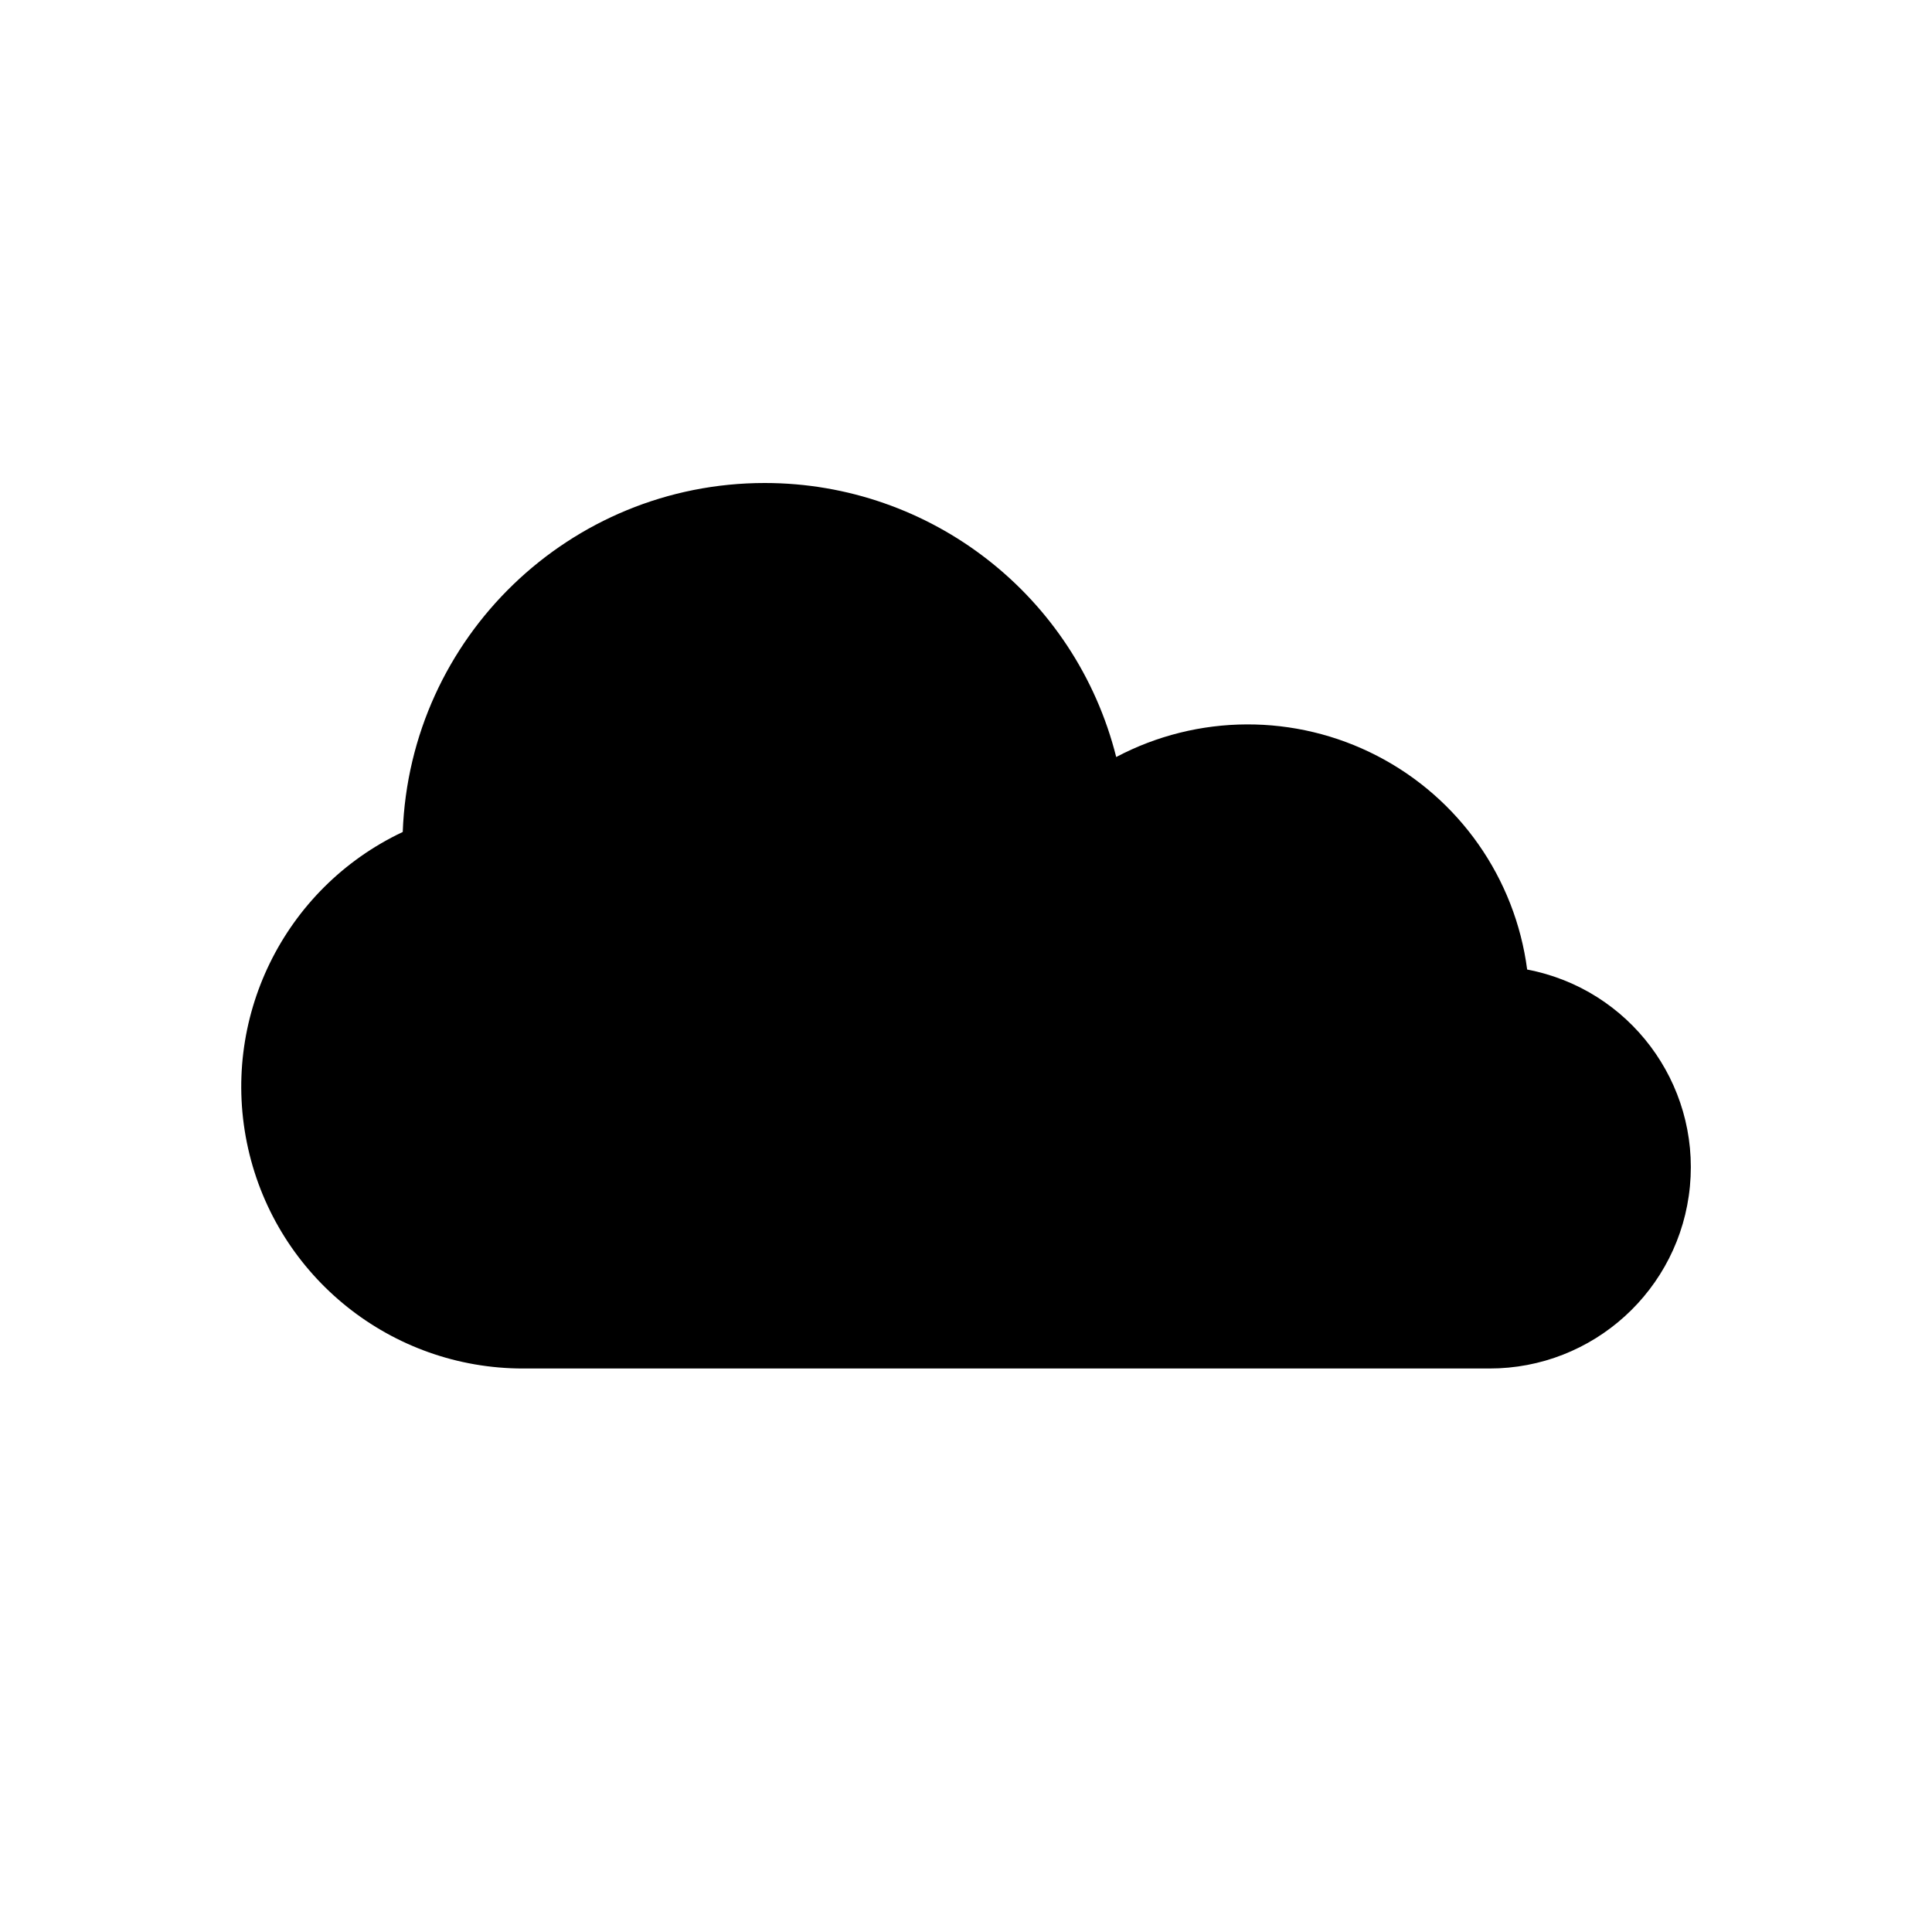
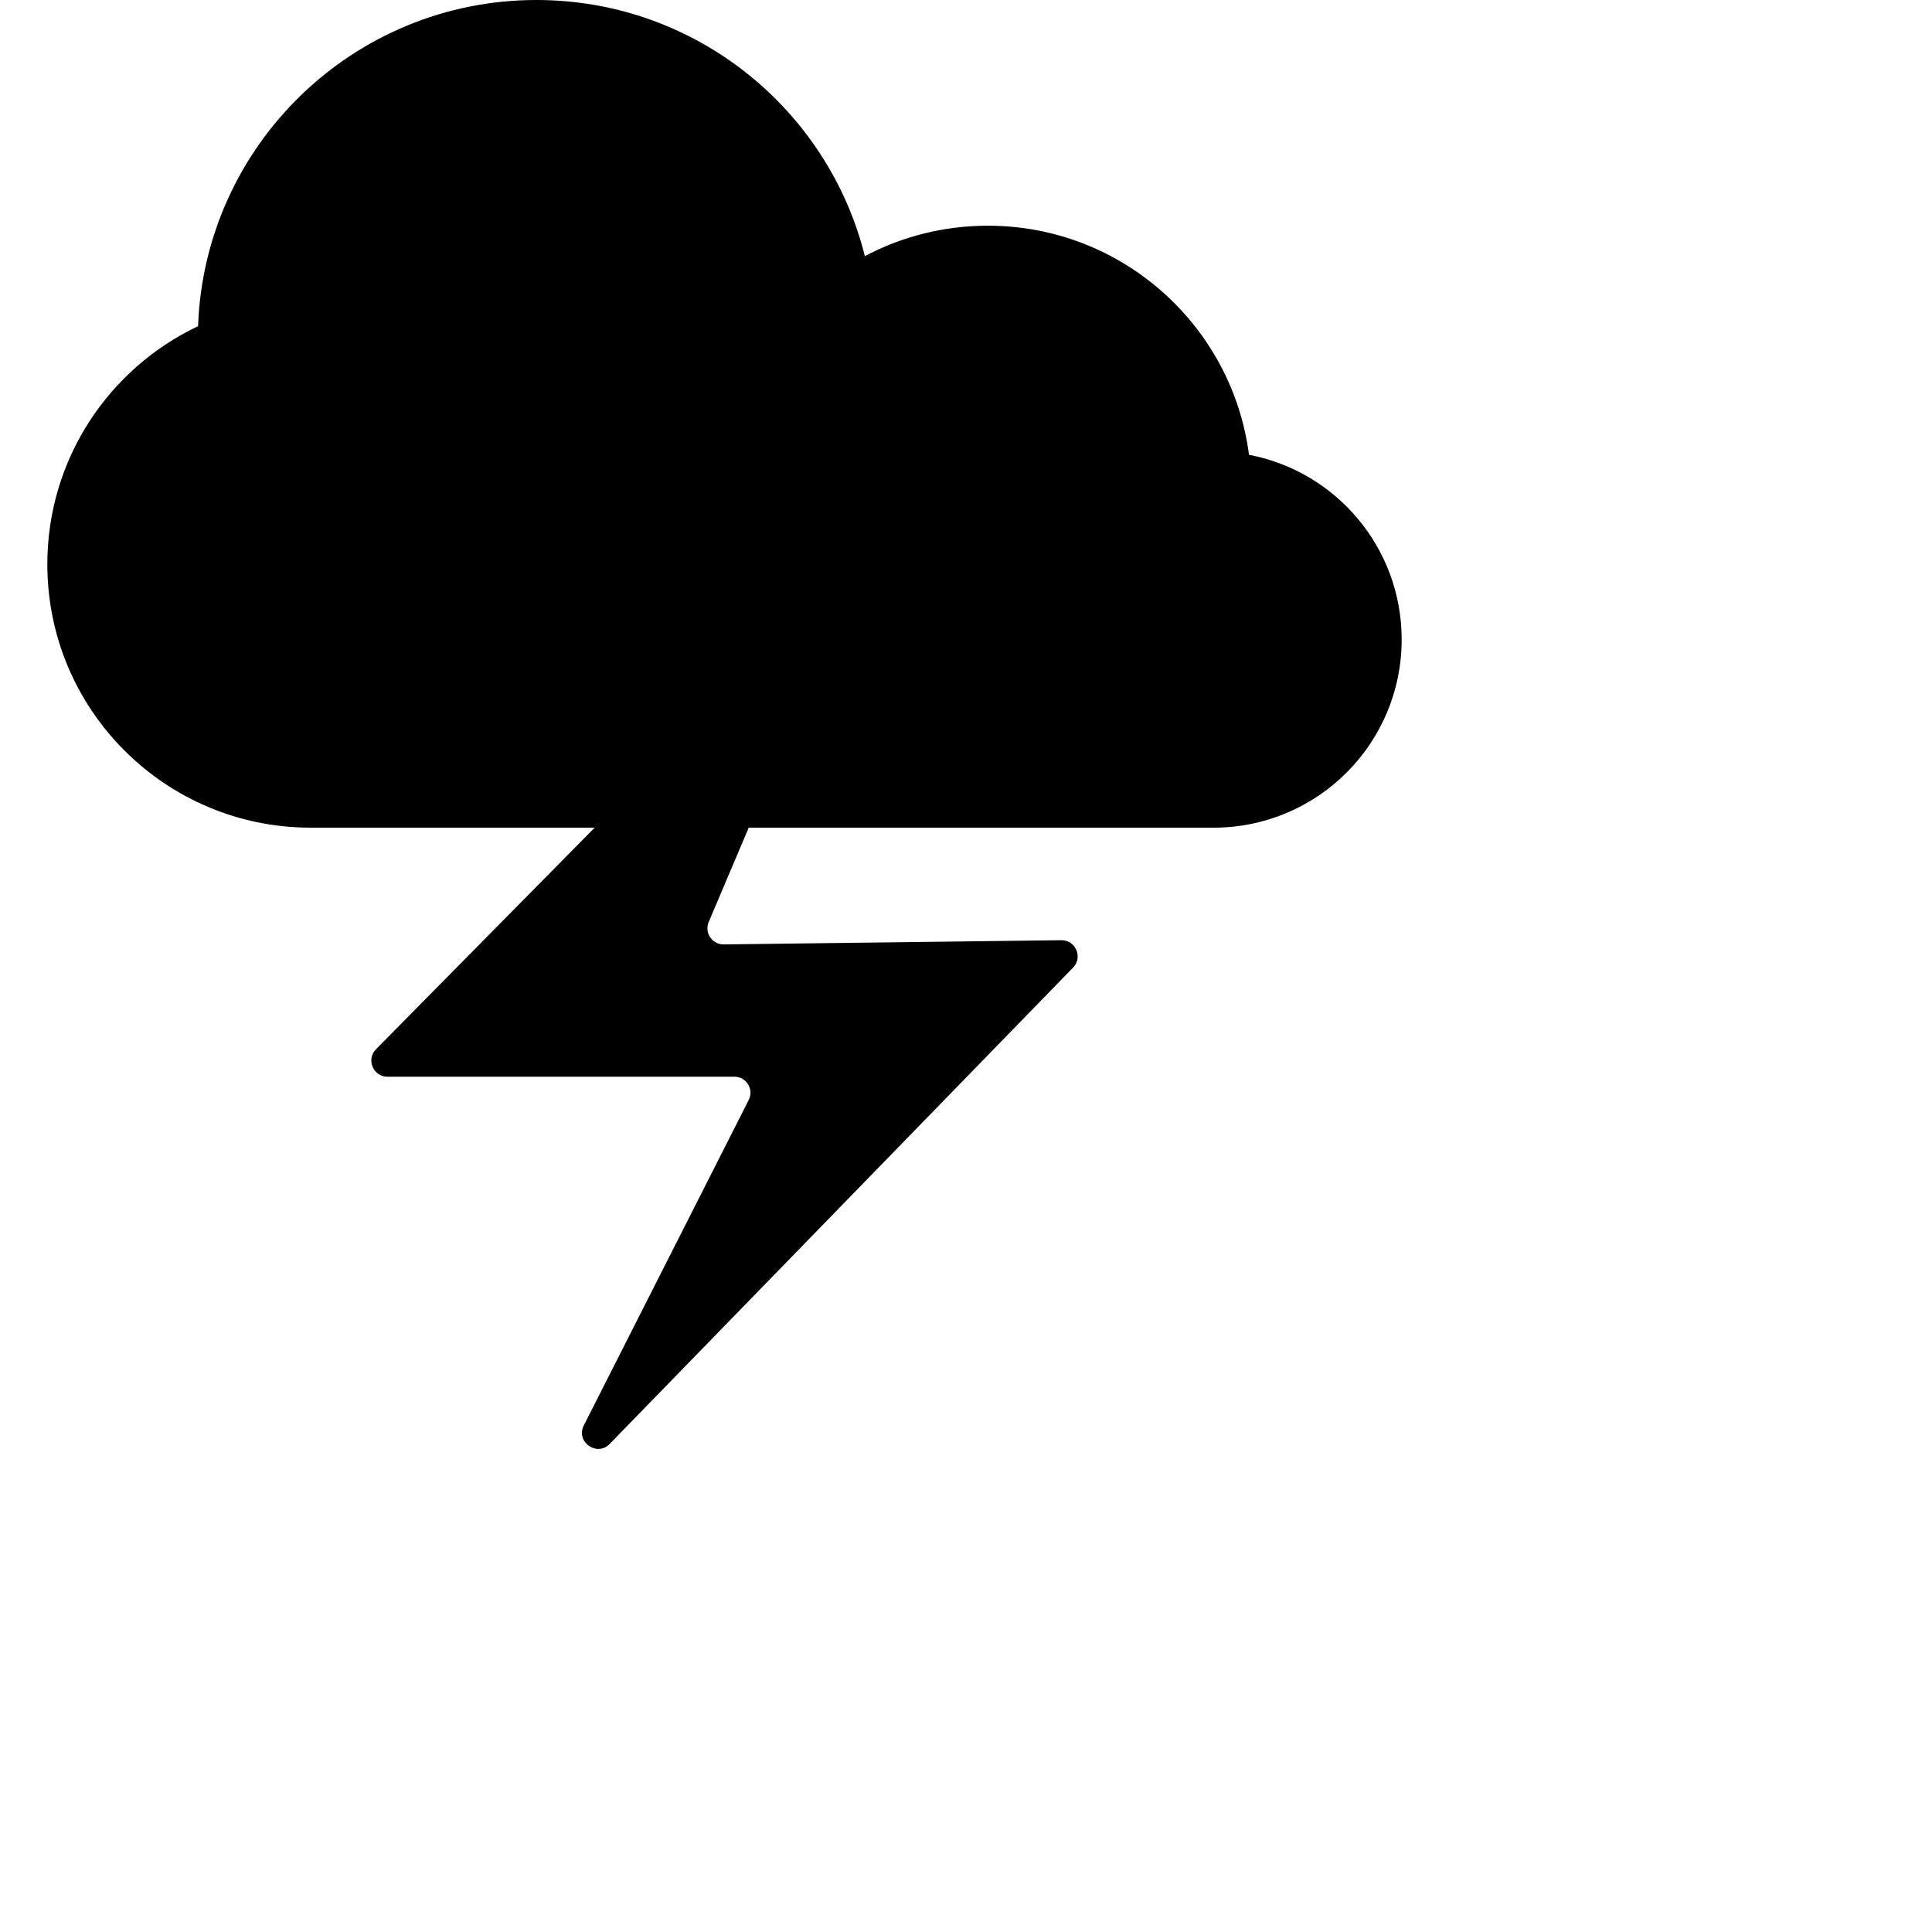
- <svg xmlns="http://www.w3.org/2000/svg" viewBox="0 0 24 24" width="24" height="24" fill="000" data-v-4fa90e7f="" style="--darkreader-inline-fill: currentColor;" data-darkreader-inline-fill="">
-   <path d="M9.5 6a4.502 4.502 0 014.366 3.404 3.5 3.5 0 015.105 2.64A2.5 2.5 0 0118.5 17h-12a3.5 3.5 0 01-1.497-6.665A4.5 4.5 0 019.5 6z" />
+ <svg xmlns="http://www.w3.org/2000/svg" version="1.1" id="Ebene_1_Kopie" x="0px" y="0px" width="30px" height="30px" viewBox="0 0 40 40" enable-background="new 0 0 30 30" xml:space="preserve">
+   <g>
+     <path fill="#000" d="M11.106,0c3.283,0,6.04,2.257,6.8,5.303c0.761-0.403,1.628-0.63,2.547-0.63   c2.771,0,5.059,2.067,5.406,4.743c1.803,0.342,3.161,1.925,3.161,3.825c0,2.152-1.743,3.895-3.894,3.895H6.433   c-3.012,0-5.453-2.441-5.453-5.453c0-2.178,1.276-4.056,3.121-4.93C4.235,3.001,7.32,0,11.106,0z" />
+     <path fill="#000" d="M22.217,20.033l-9.594,9.862c-0.265,0.273-0.708-0.042-0.536-0.383l3.414-6.737   c0.114-0.222-0.048-0.483-0.297-0.483H8.021c-0.295,0-0.445-0.359-0.236-0.569l8.896-9.014c0.258-0.262,0.688,0.025,0.544,0.364   l-2.552,6.016c-0.094,0.221,0.07,0.467,0.311,0.464l6.989-0.087C22.271,19.462,22.424,19.82,22.217,20.033z" />
+   </g>
</svg>
